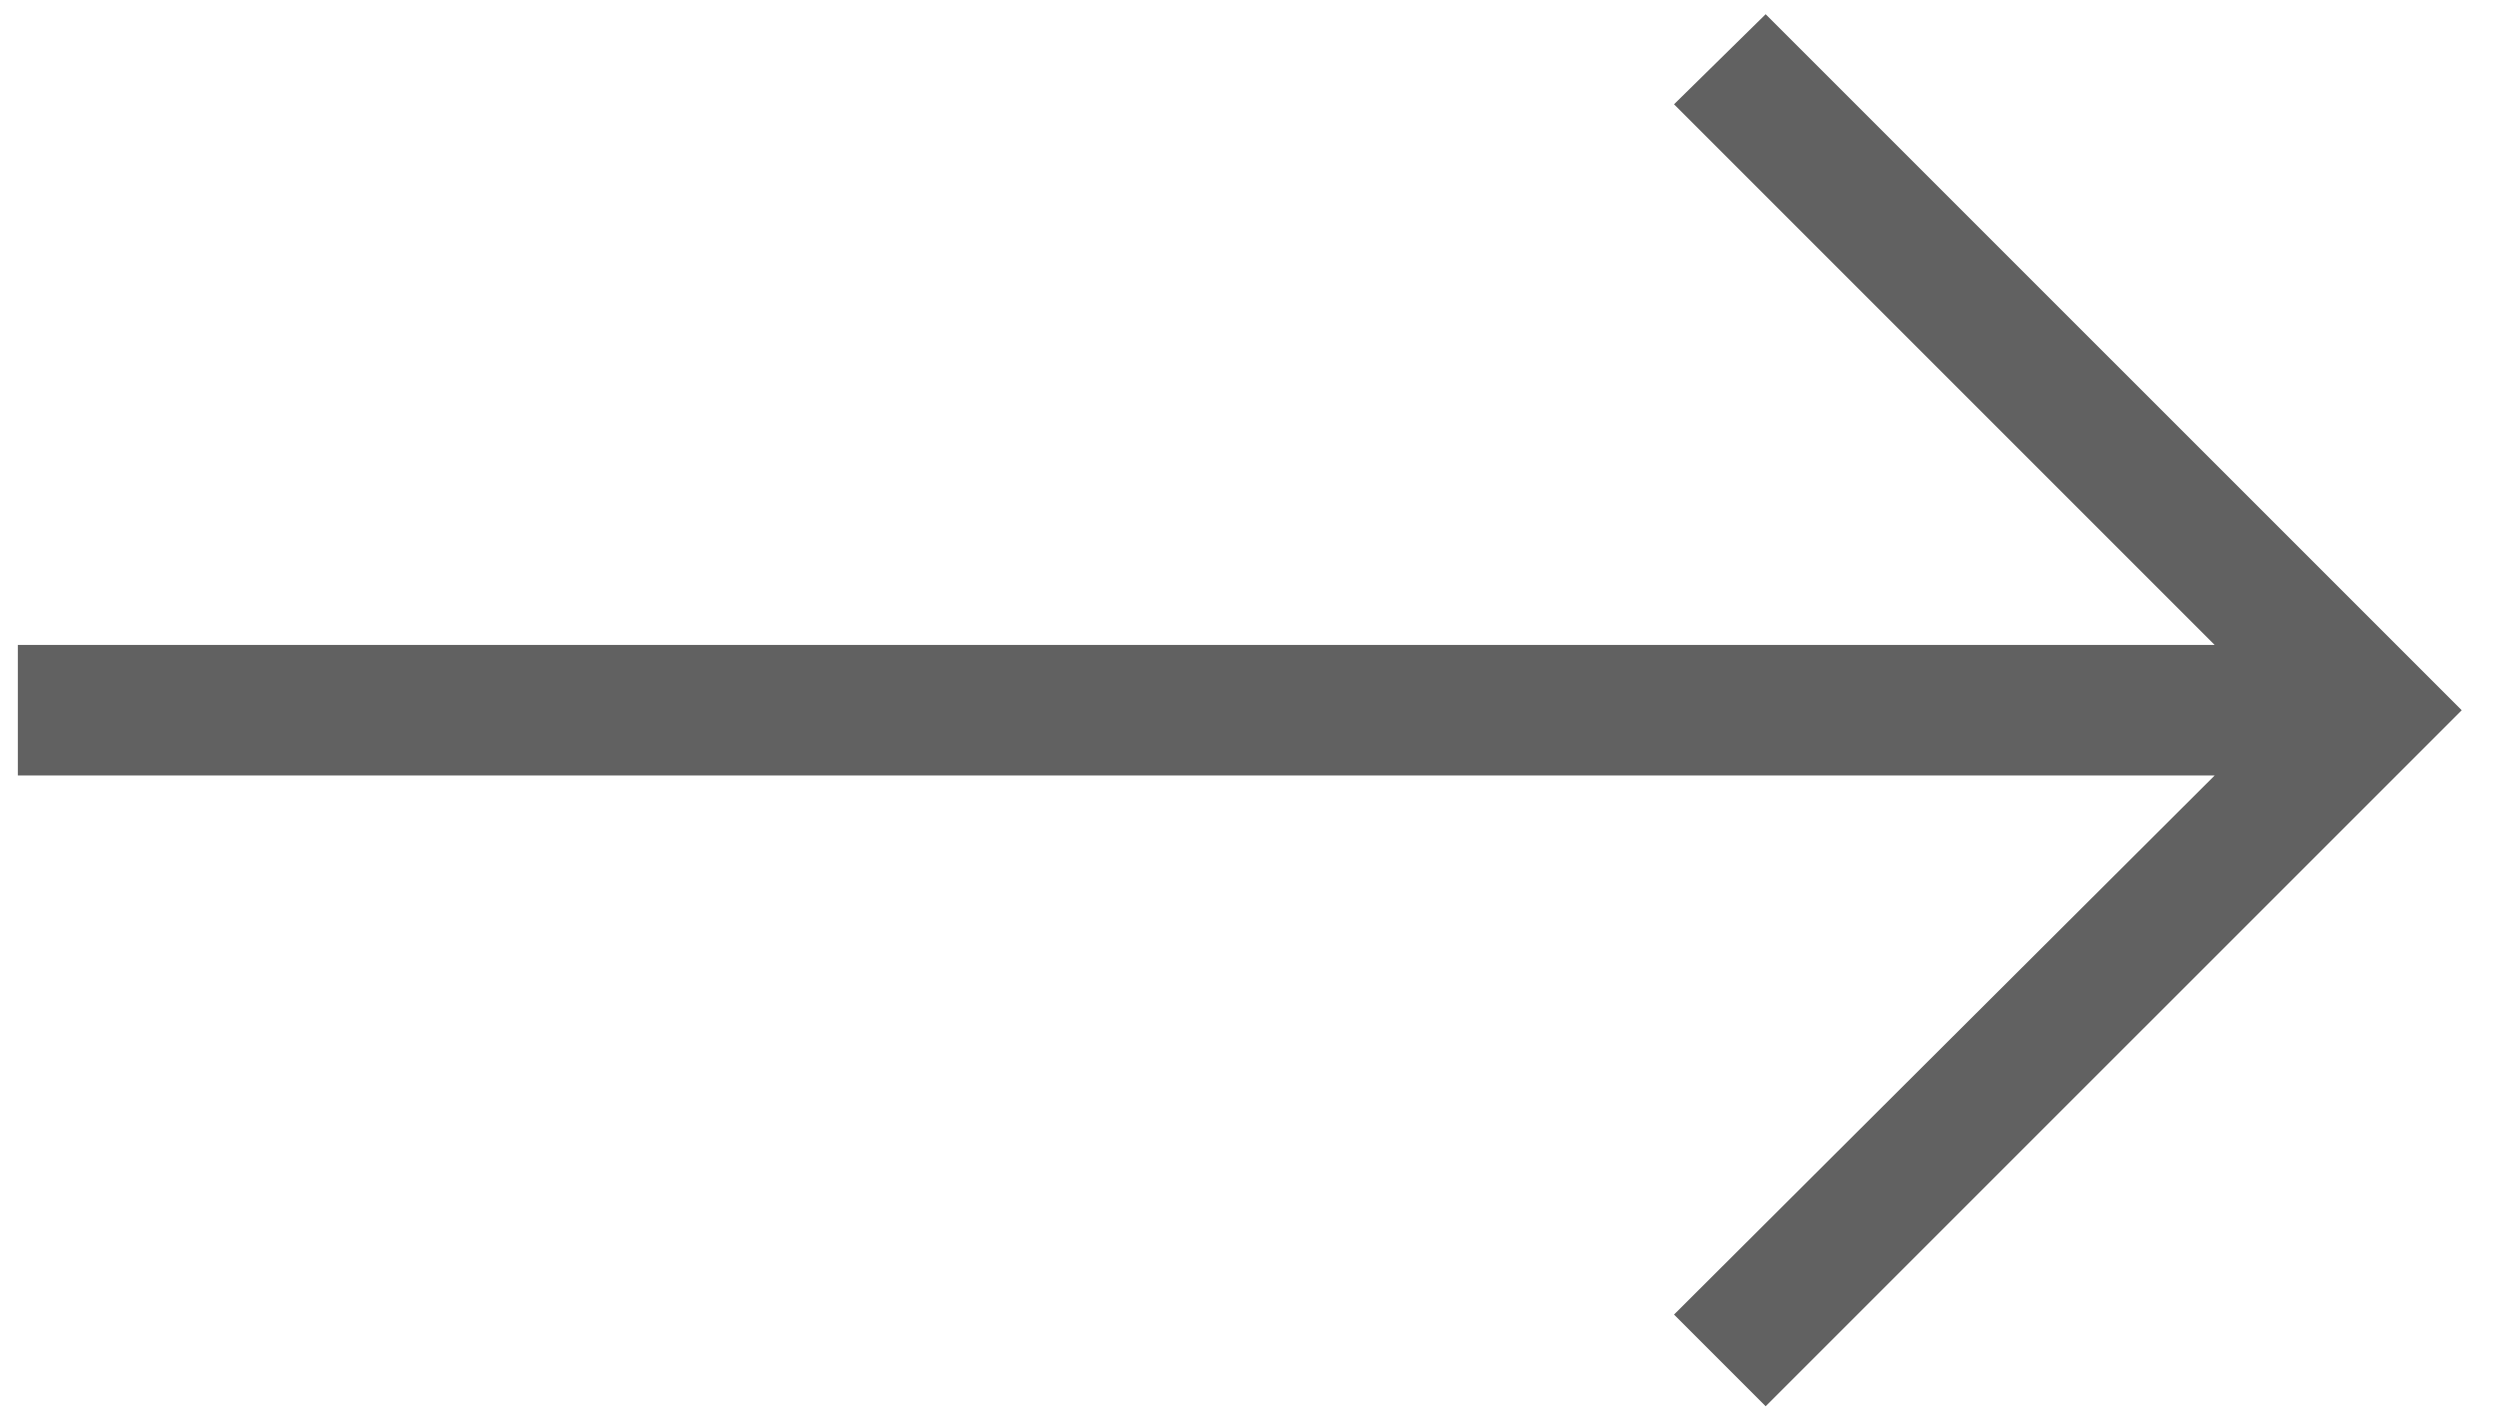
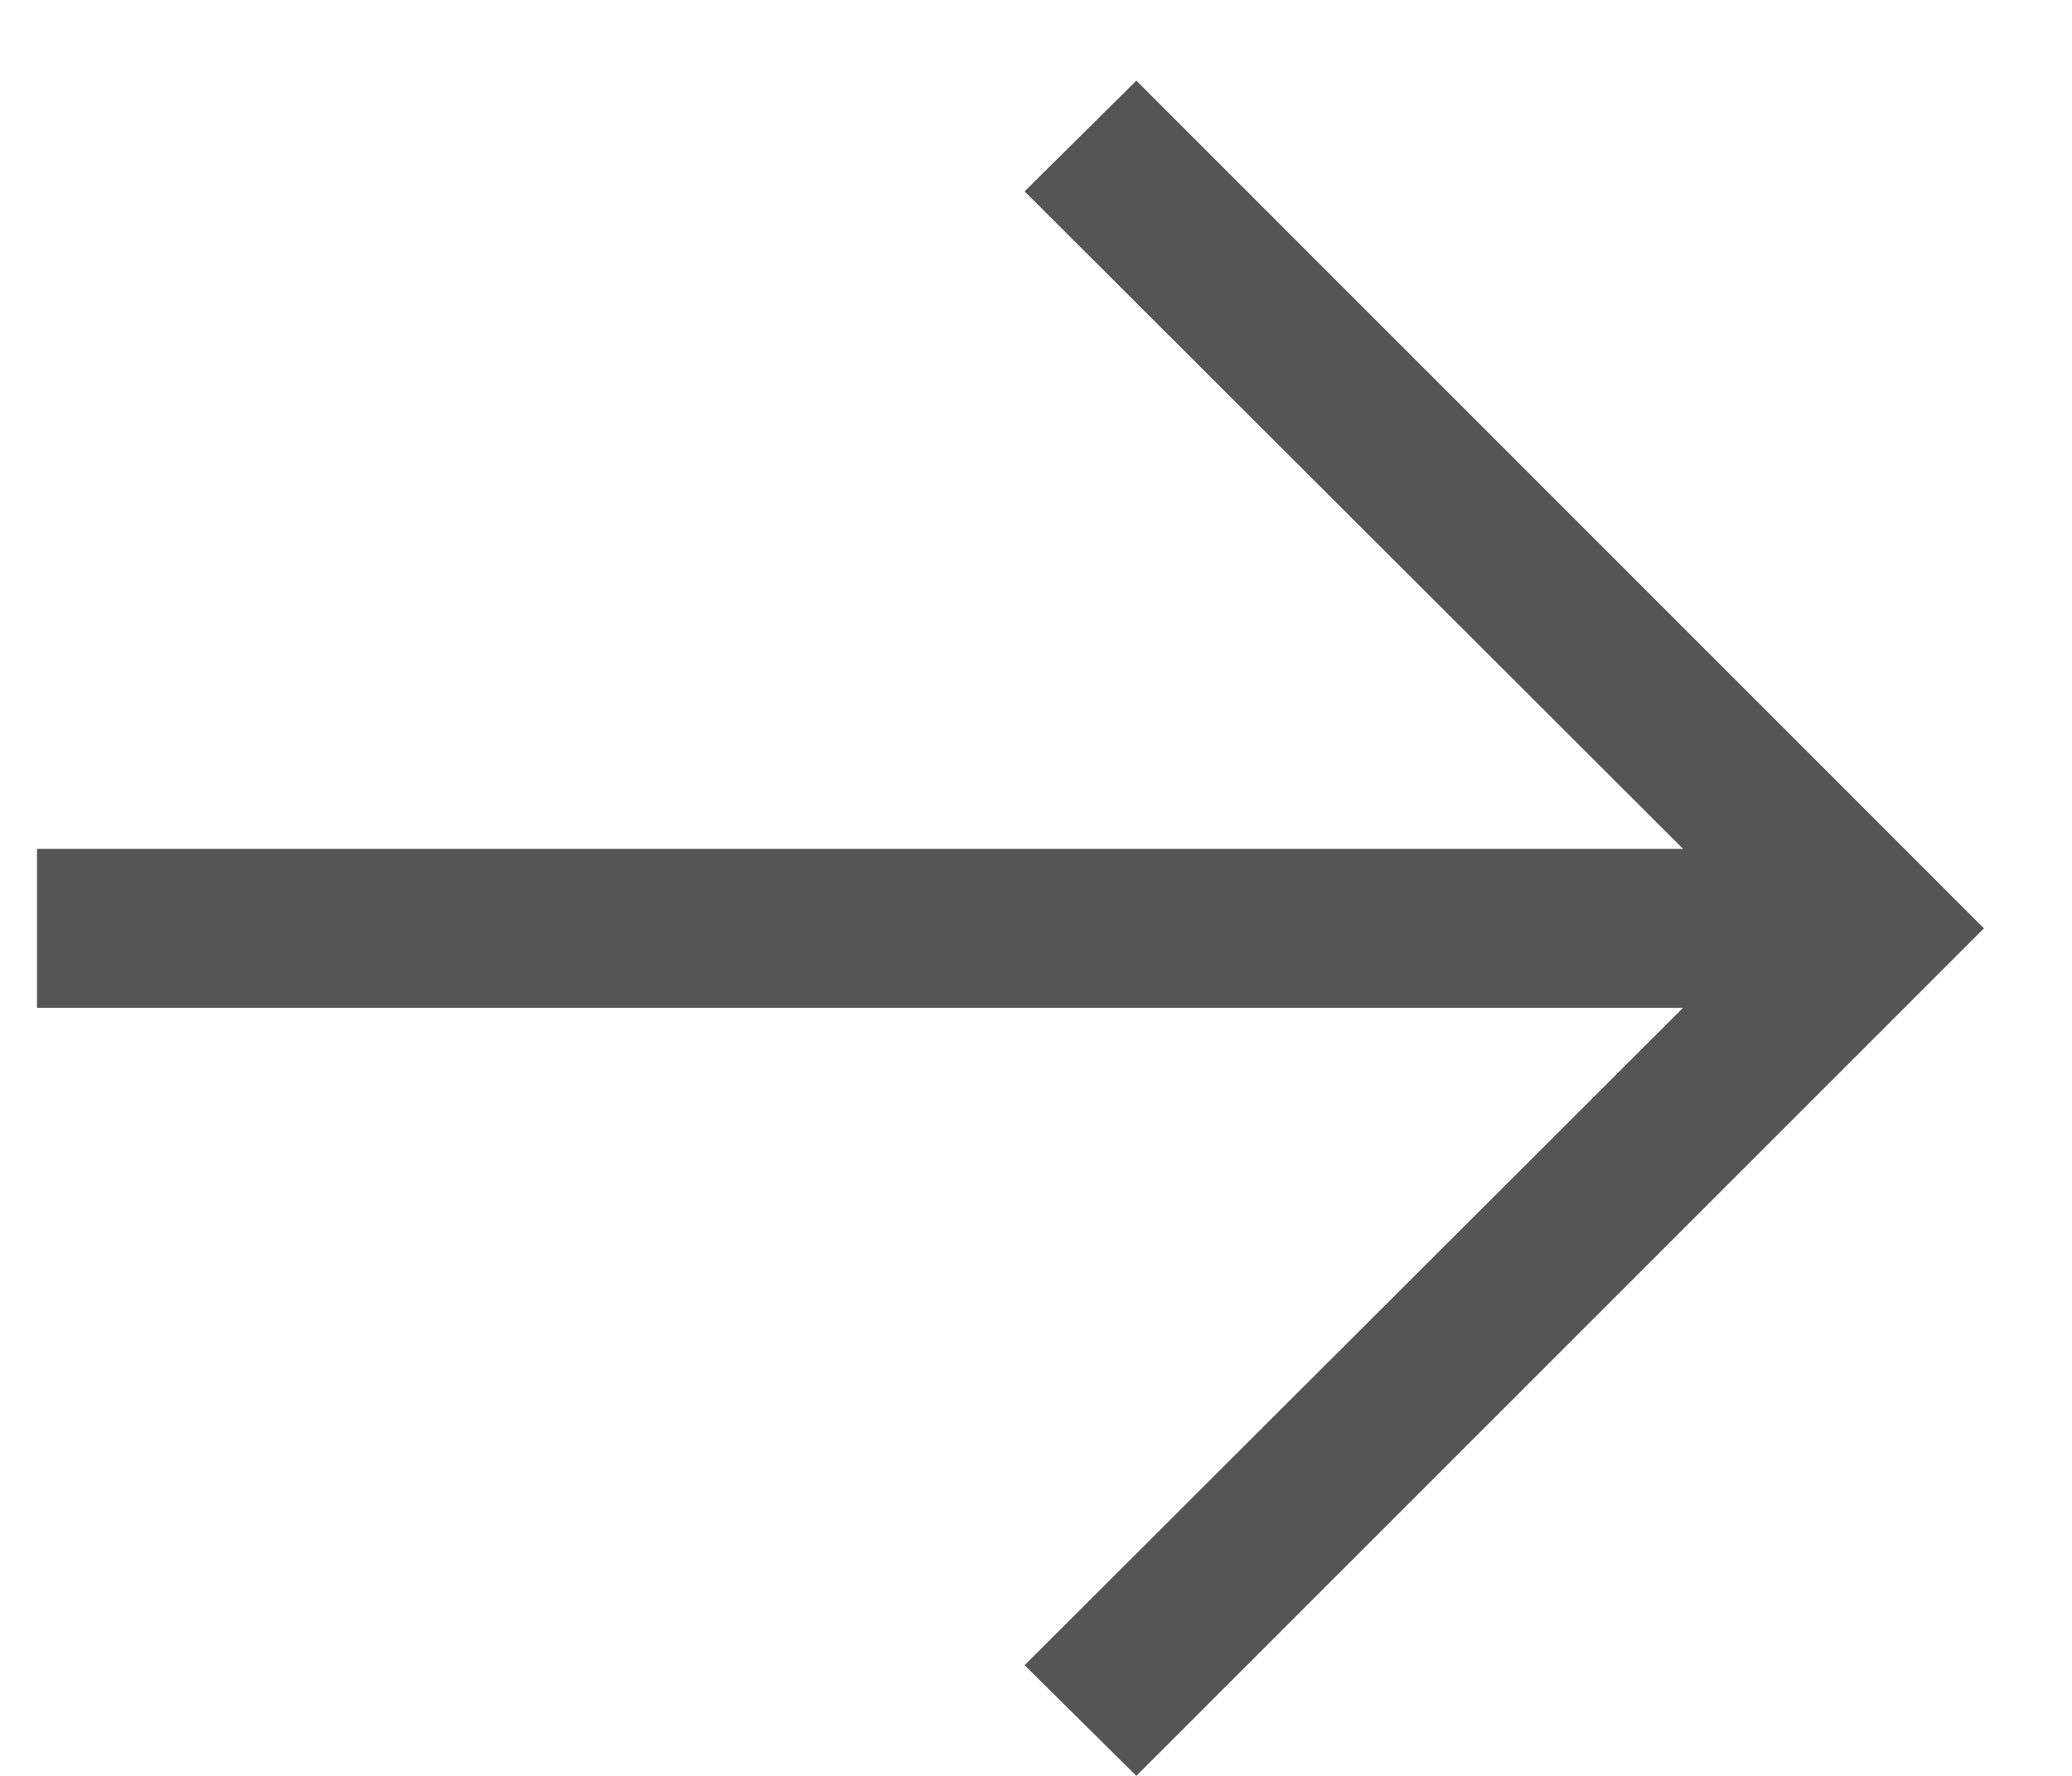
- <svg xmlns="http://www.w3.org/2000/svg" width="64" height="36" viewBox="0 0 64 36" fill="none">
-   <path d="M45.201 36L42.855 33.653L56.696 19.852H0.457V16.511H56.696L42.855 2.67L45.201 0.364L63.02 18.182L45.201 36Z" fill="#616161" />
+ <svg xmlns="http://www.w3.org/2000/svg" width="14" height="12" viewBox="0 0 14 12" fill="none">
+   <path d="M7.678 12L6.923 11.252L11.372 6.81H0.25V5.736H11.372L6.923 1.293L7.678 0.545L13.405 6.273L7.678 12Z" fill="#555555" />
</svg>
